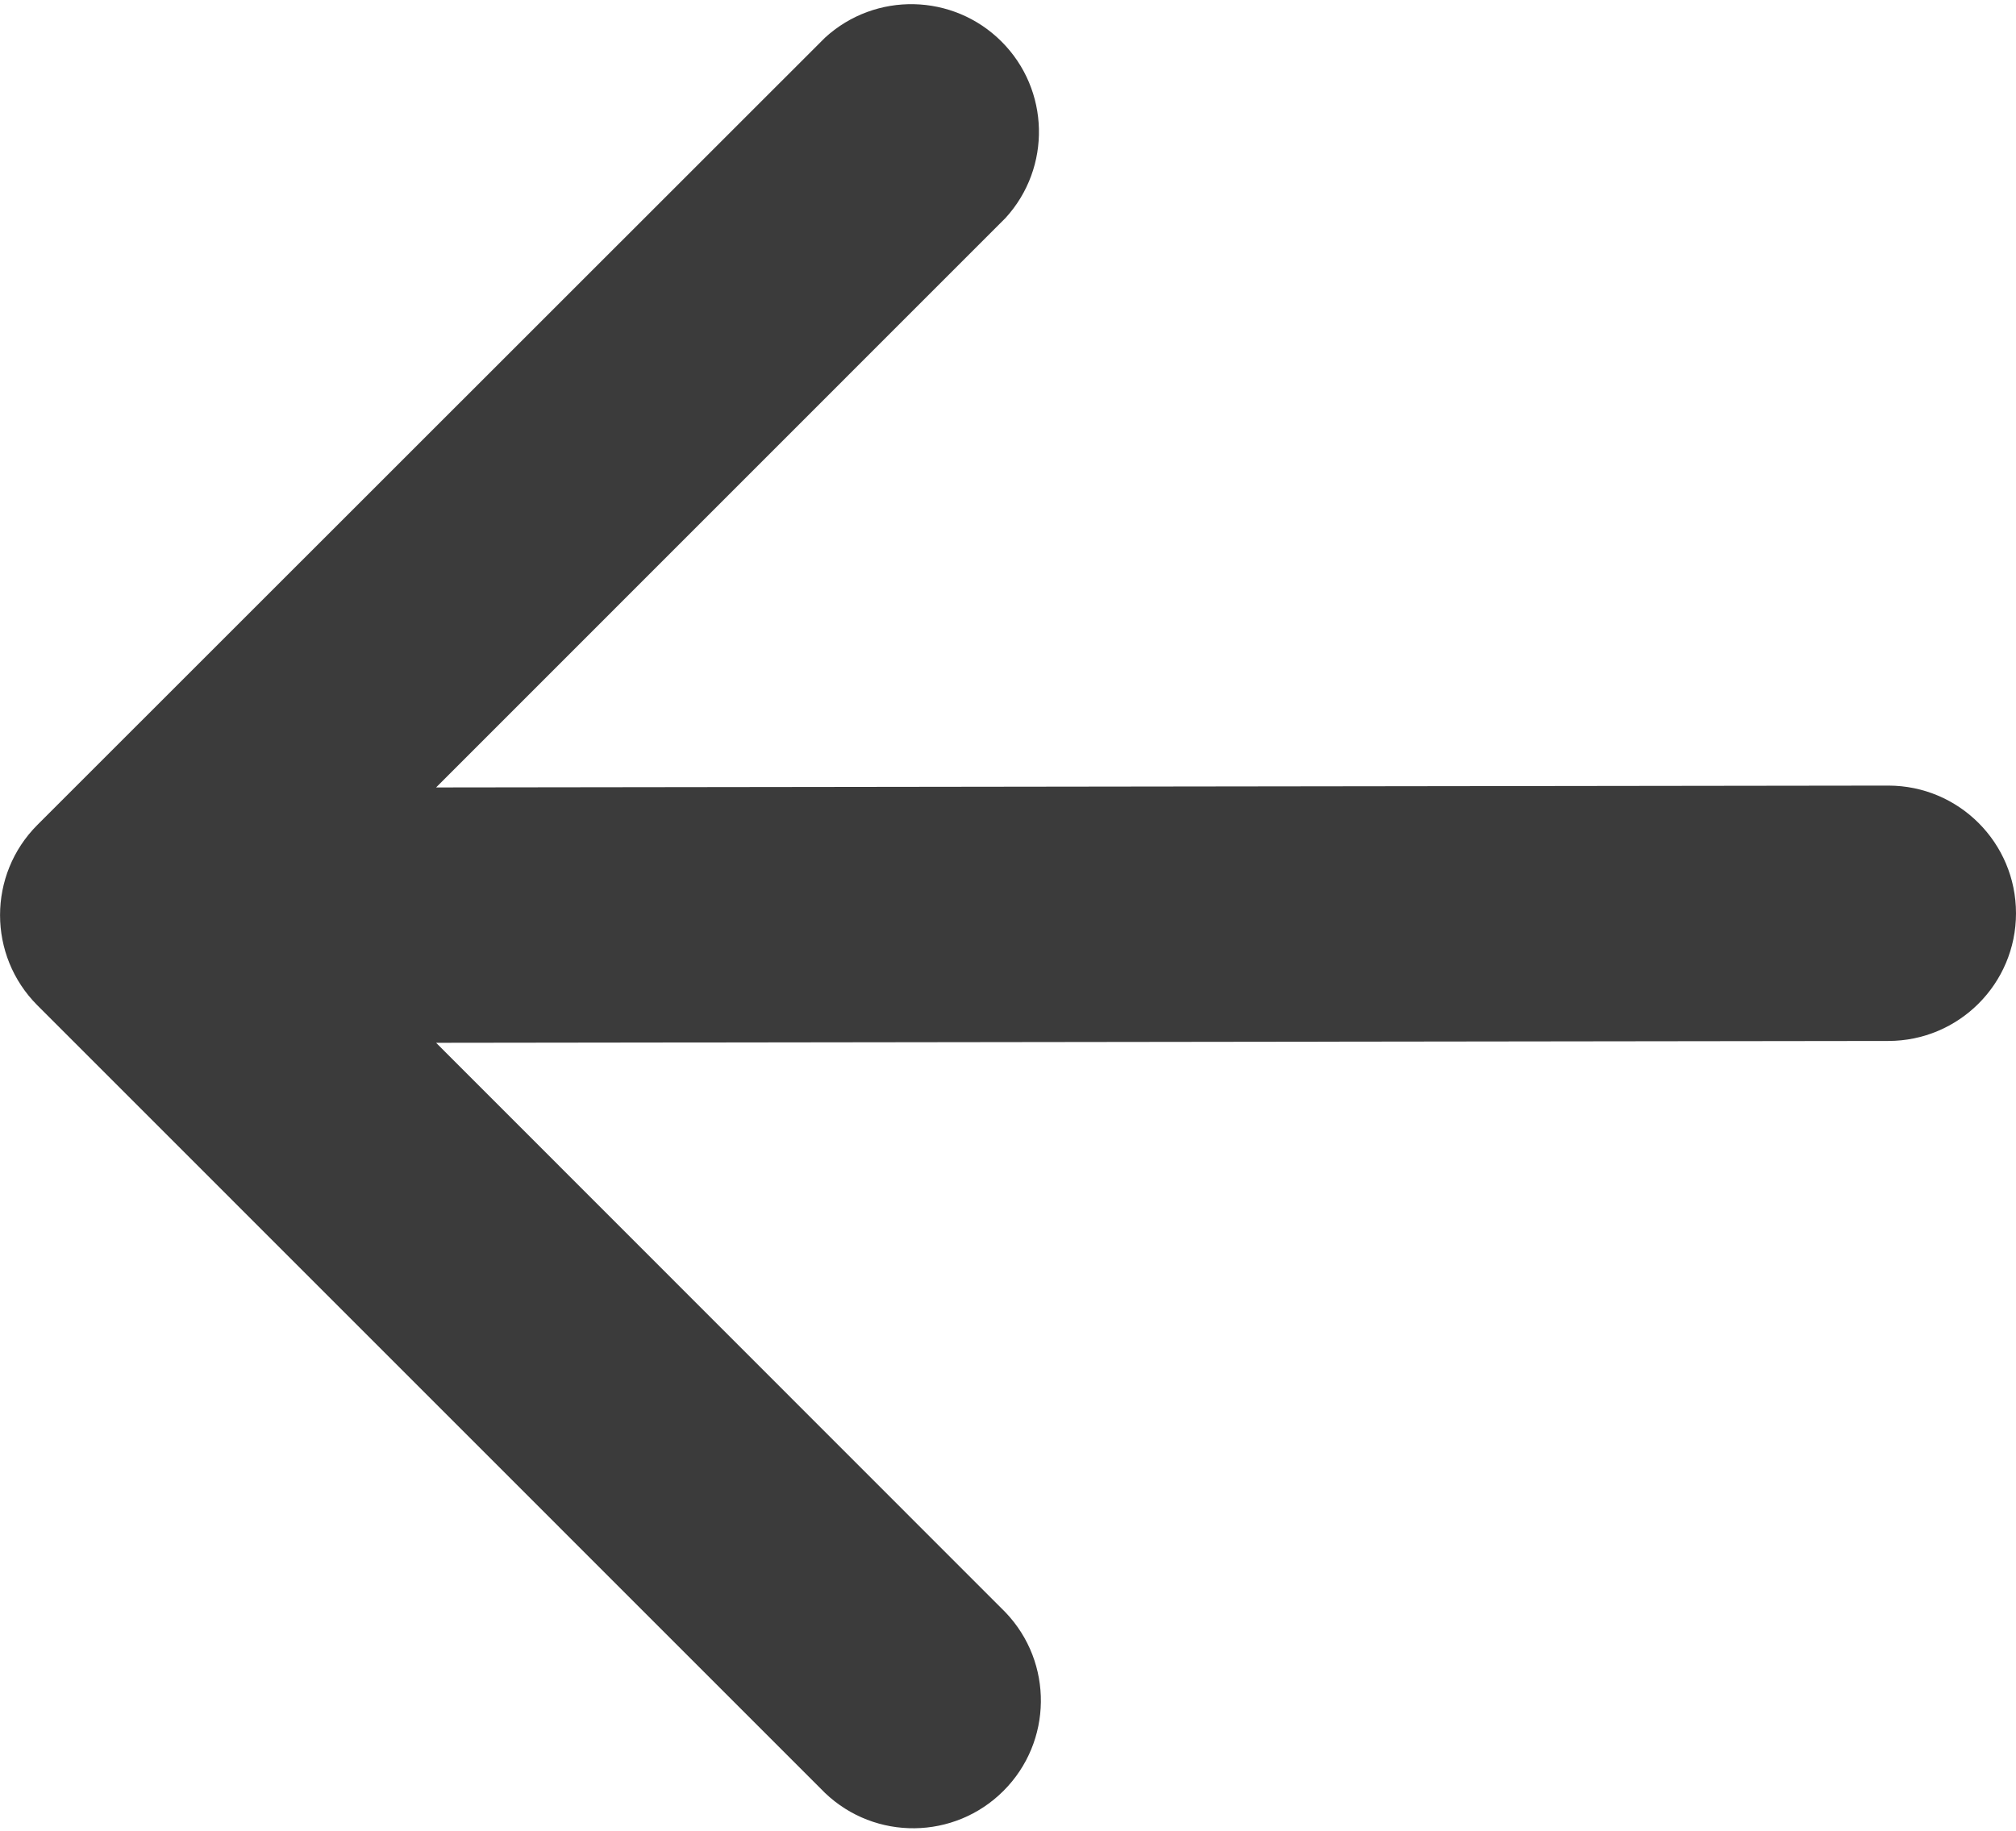
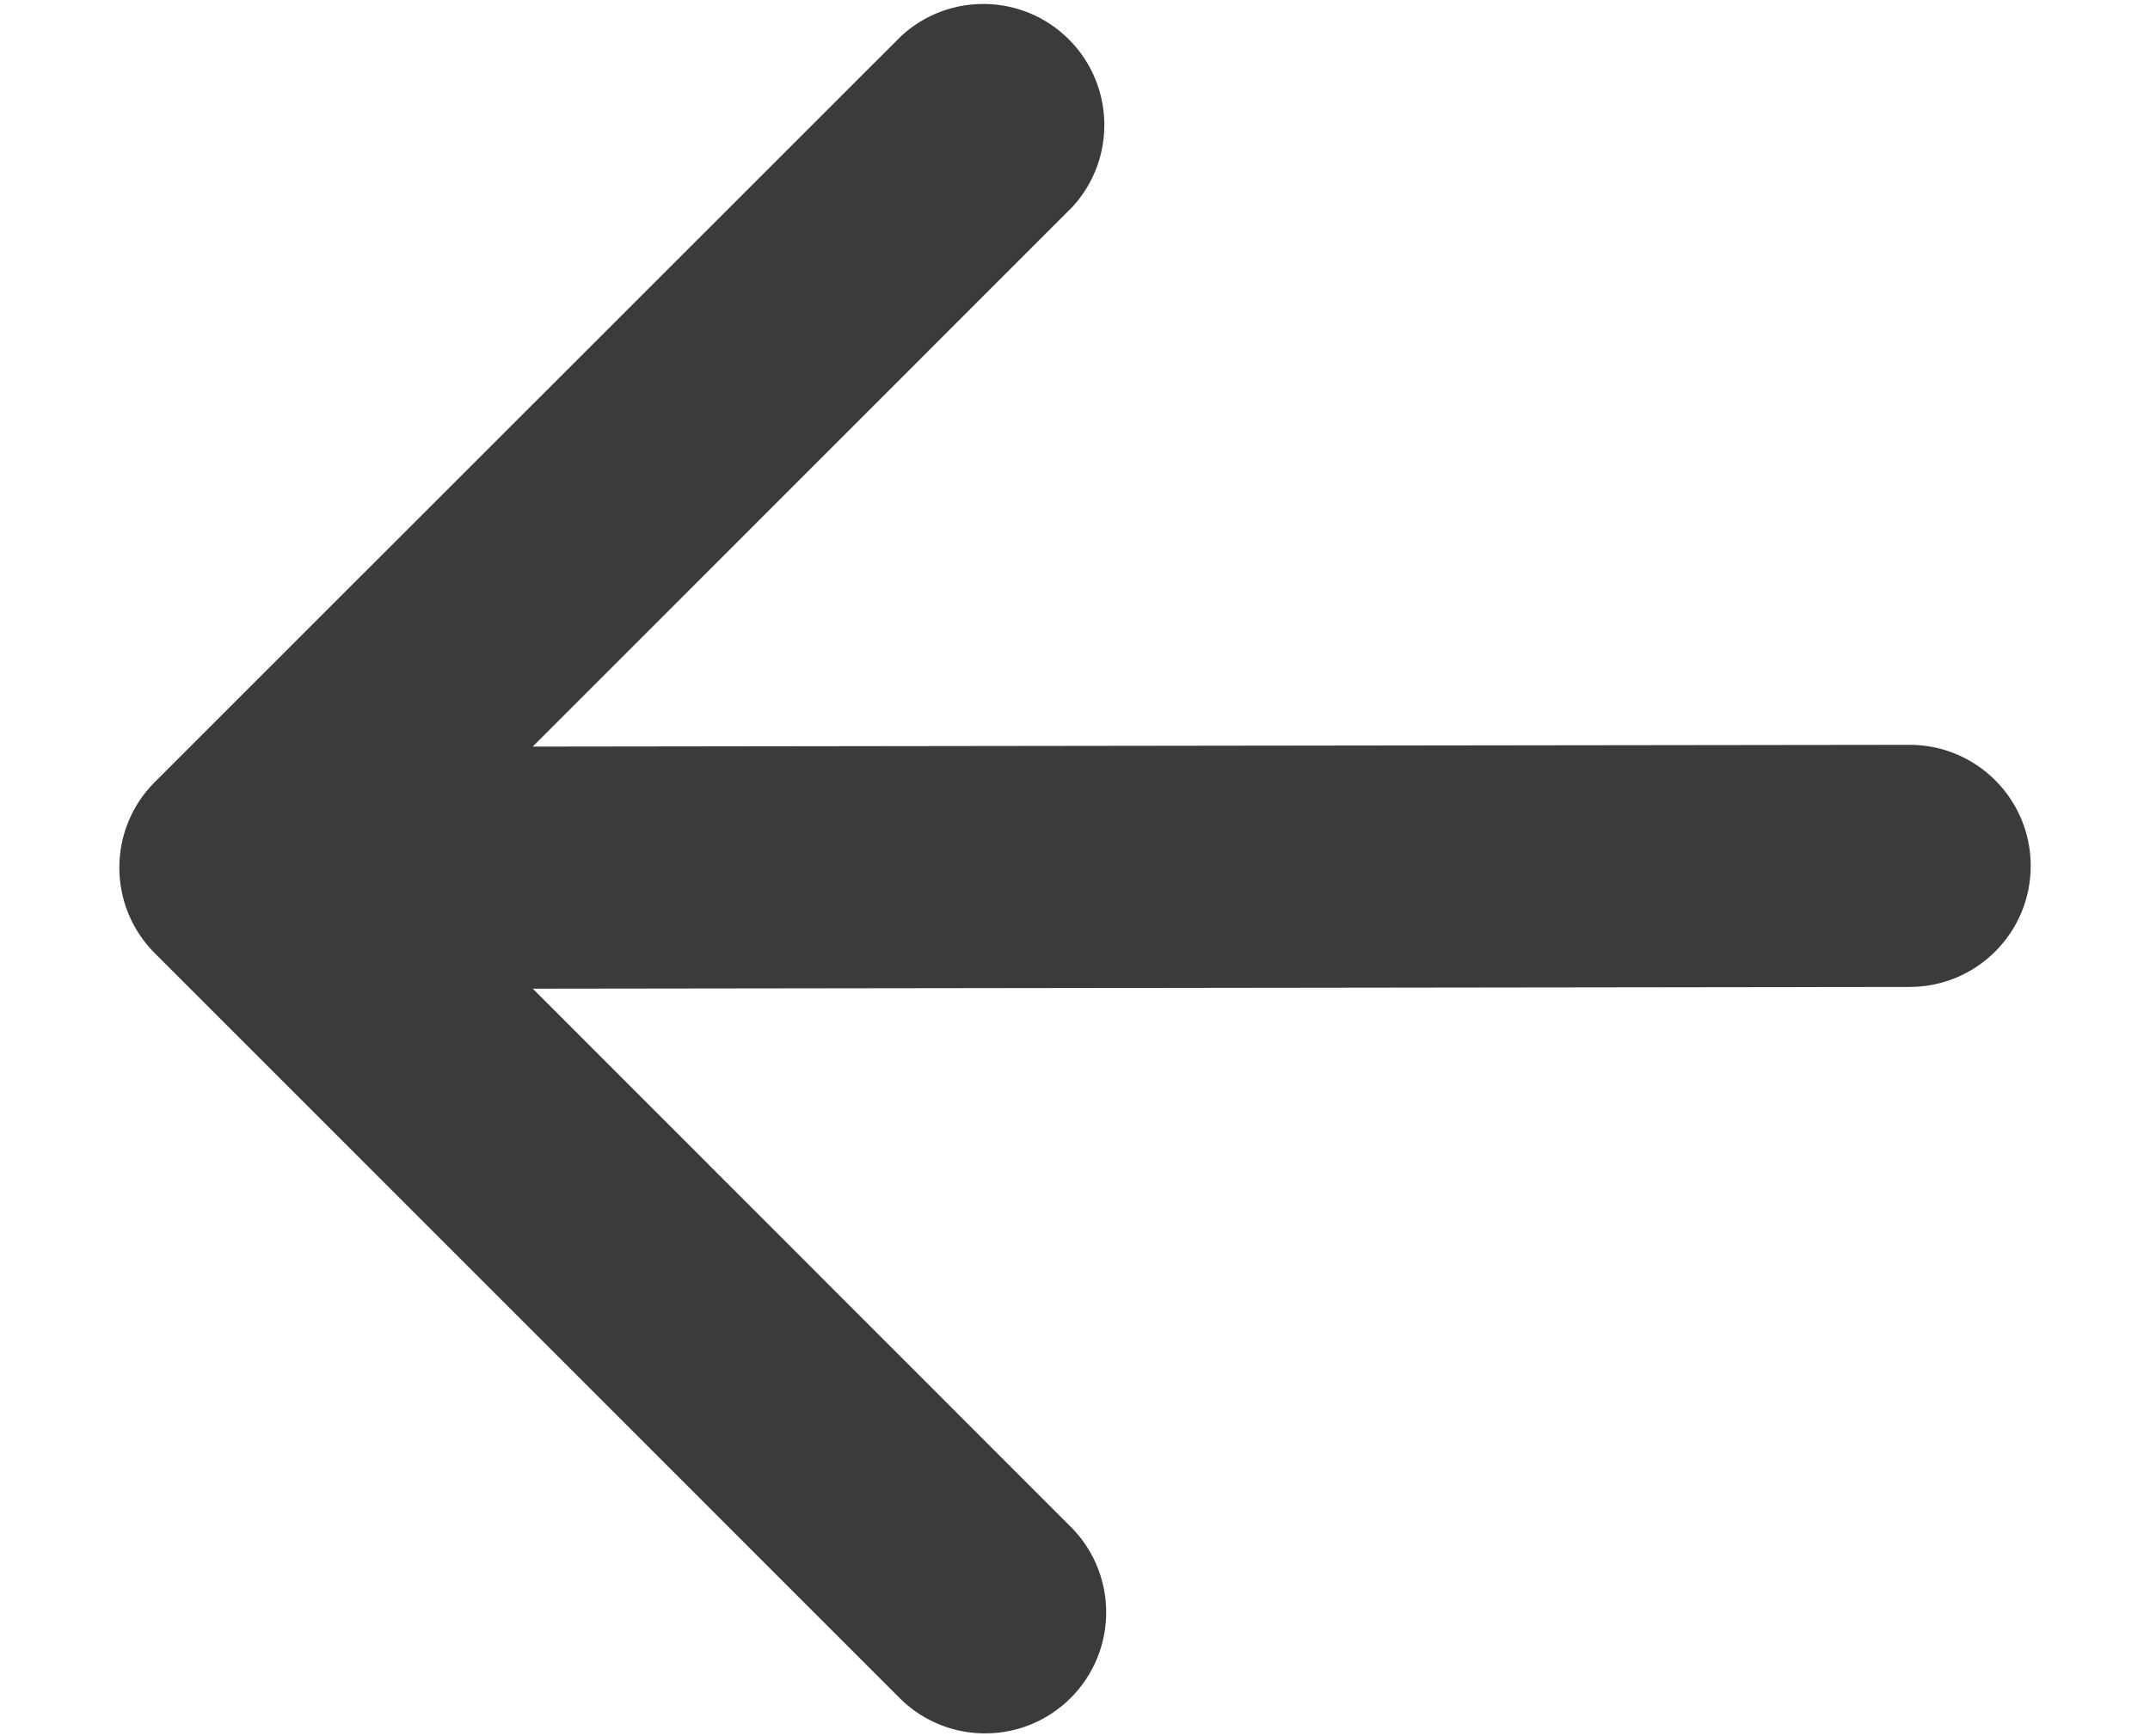
- <svg xmlns="http://www.w3.org/2000/svg" width="15.297" height="13.891" viewBox="0 0 15.297 13.891">
+ <svg xmlns="http://www.w3.org/2000/svg" width="7.297" height="5.891" viewBox="0 0 15.297 13.891">
  <g id="Group_7642" data-name="Group 7642" transform="translate(-19.563 -72.72)">
    <g id="left-arrow" transform="translate(19.563 72.72)">
      <path id="Path_74" data-name="Path 74" d="M14.328,81.876,3.309,81.89,7.63,77.568A.969.969,0,0,0,6.26,76.2L.284,82.174a.969.969,0,0,0,0,1.37L6.26,89.521a.969.969,0,0,0,1.37-1.37L3.309,83.828l11.019-.014a.969.969,0,1,0,0-1.938Z" transform="translate(0 -75.914)" fill="#3b3b3b" />
    </g>
  </g>
</svg>
